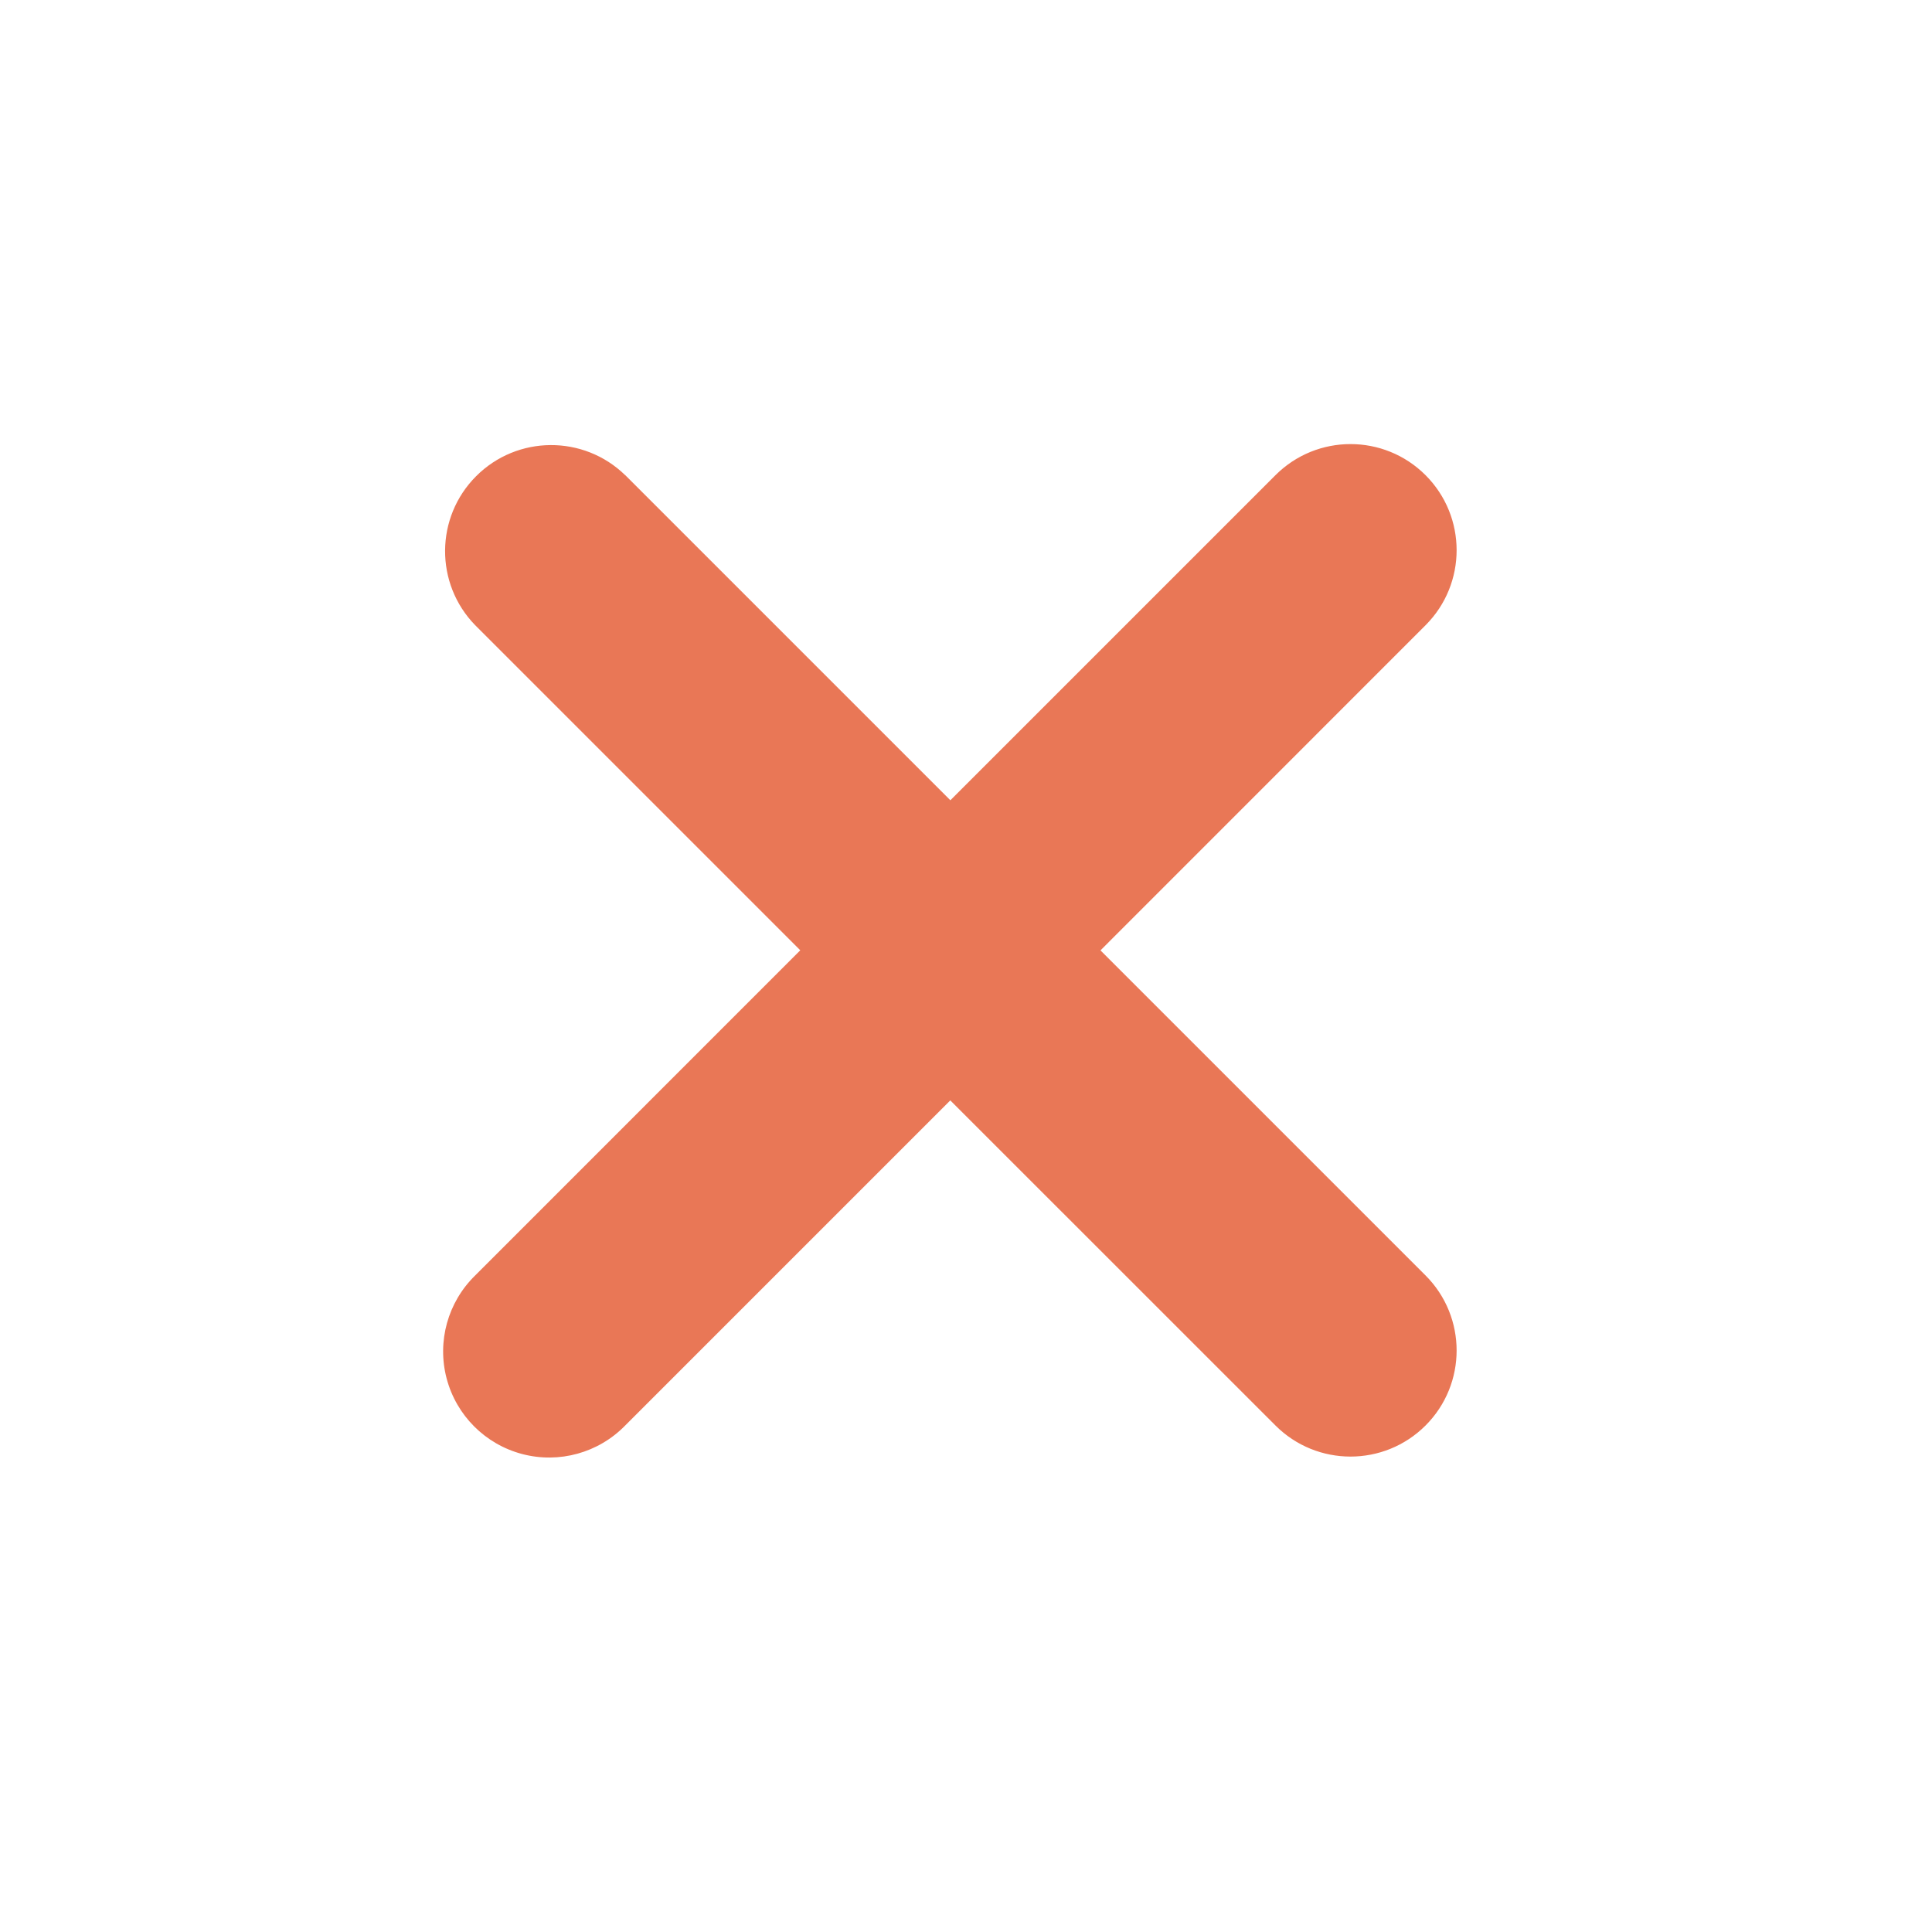
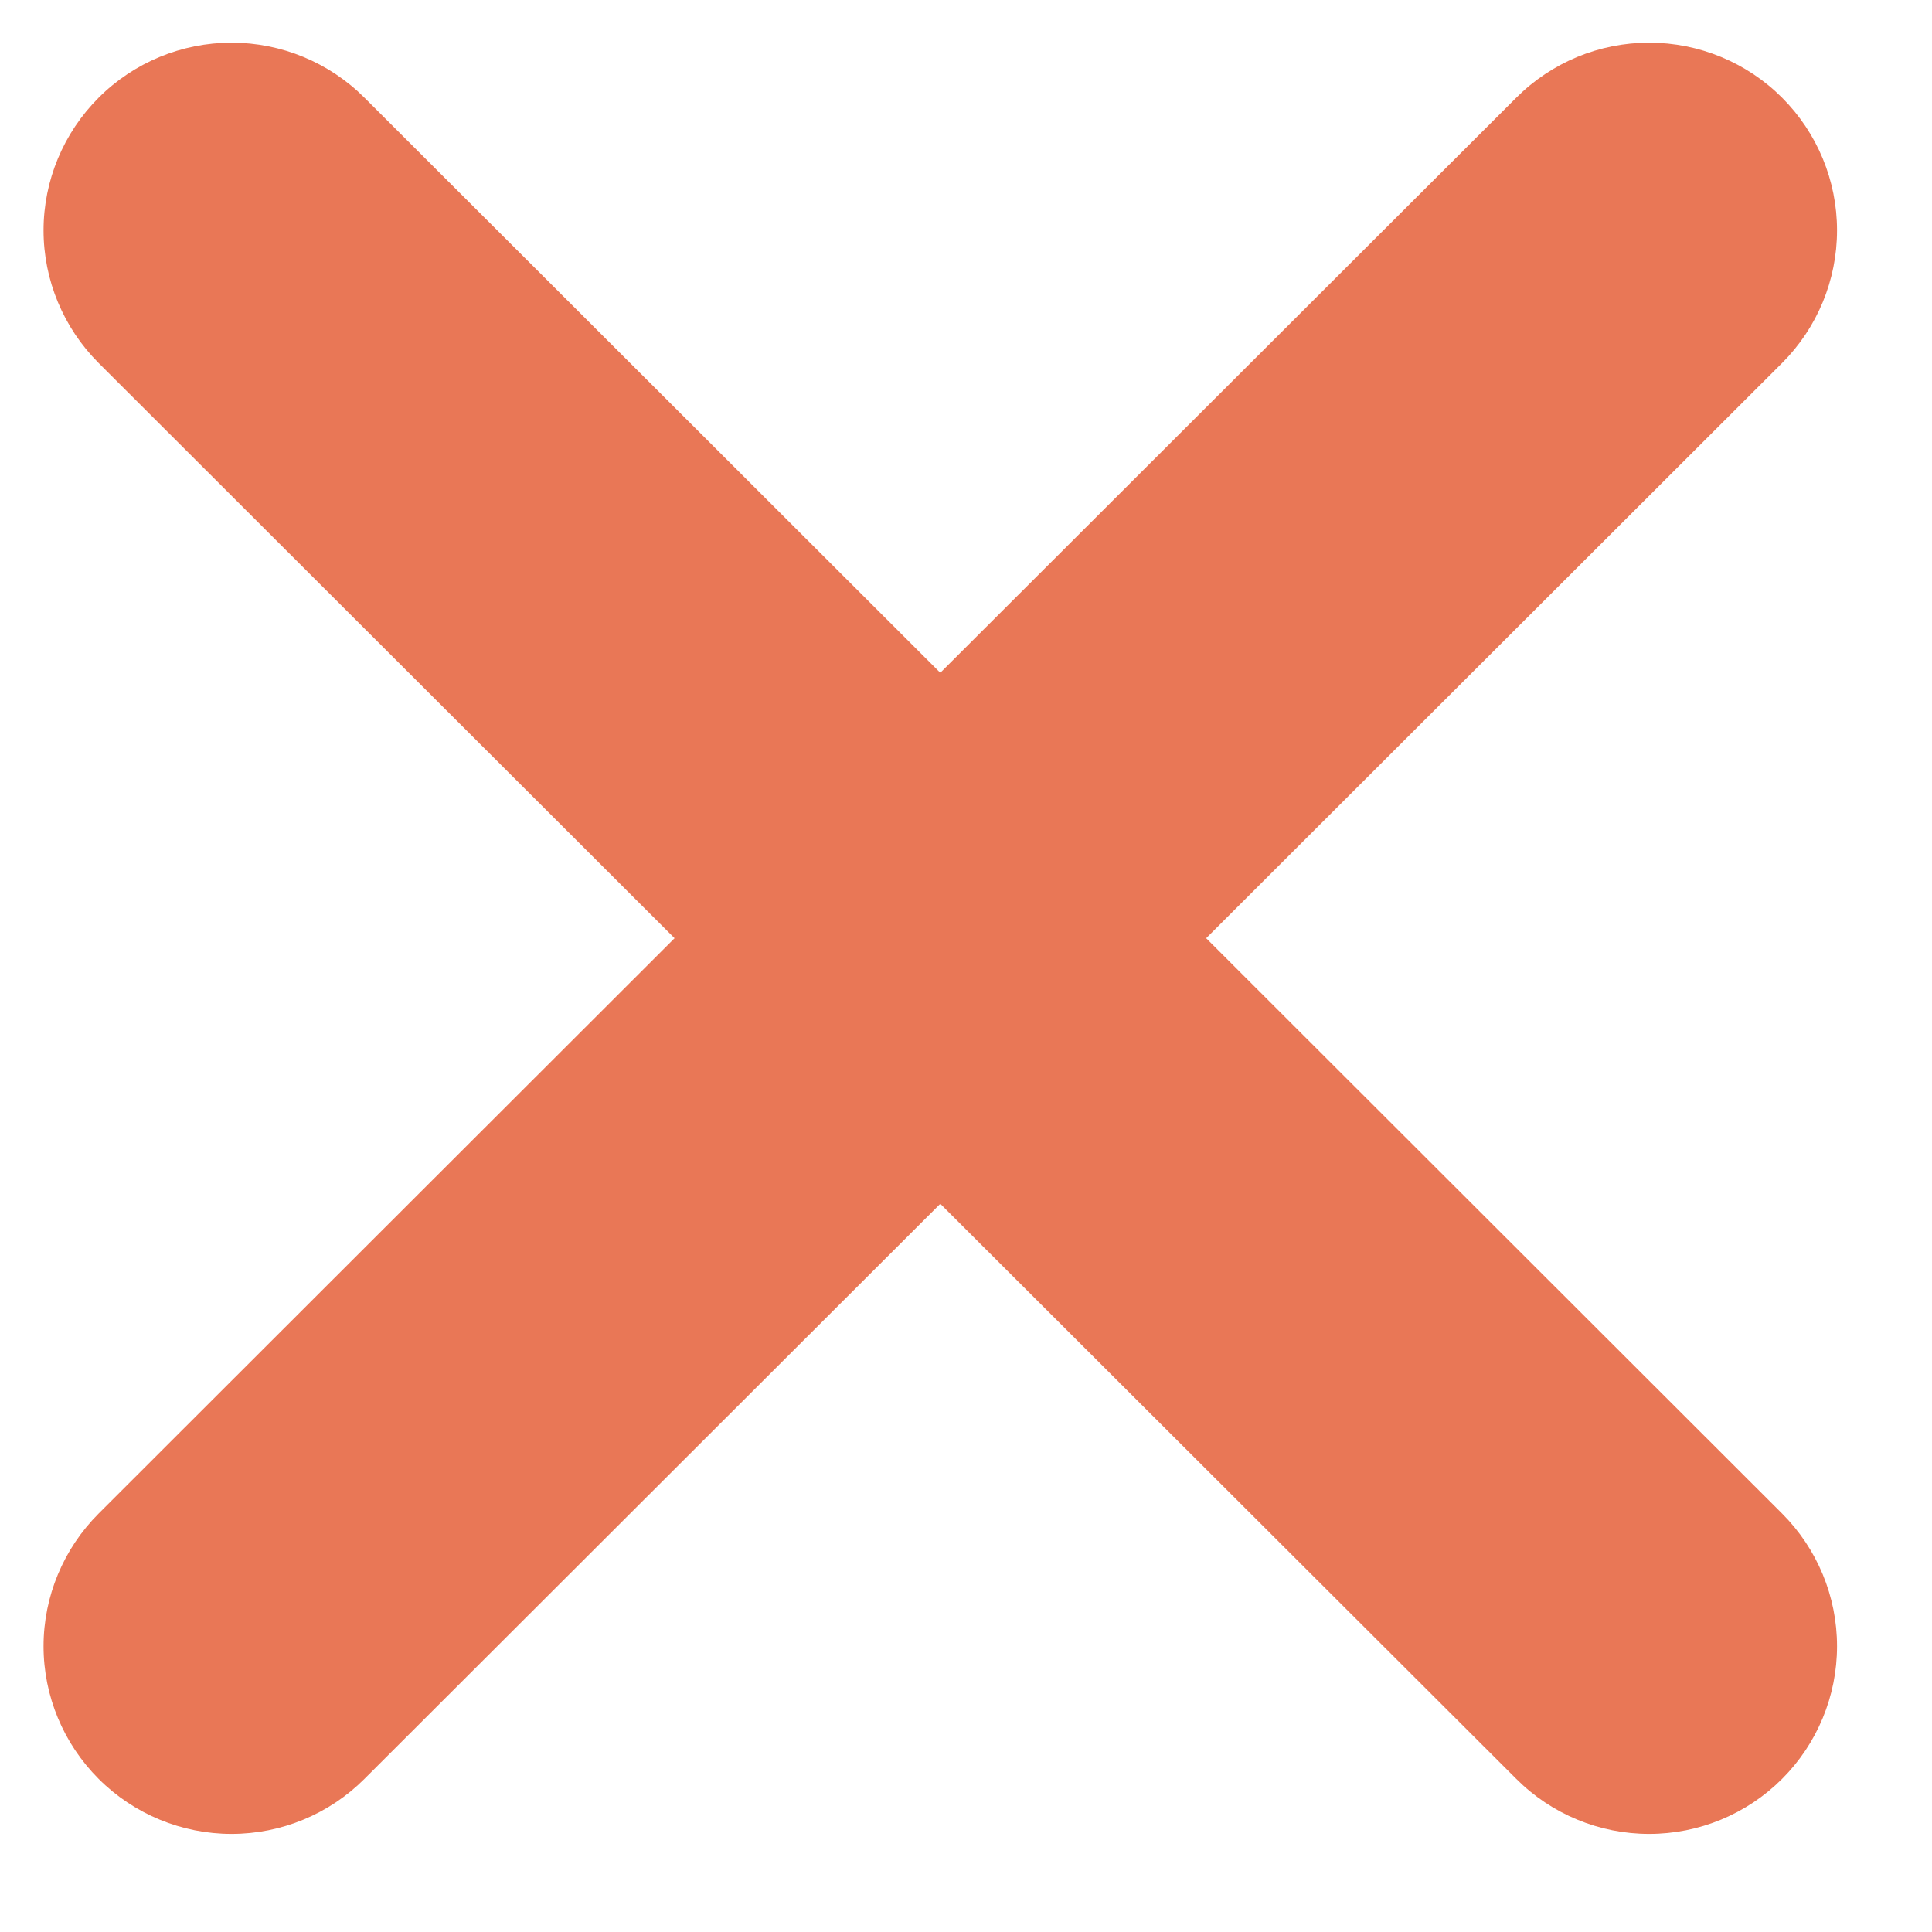
- <svg xmlns="http://www.w3.org/2000/svg" width="23" height="23" viewBox="0 0 23 23" fill="none">
-   <path d="M7.443 5.657a1.263 1.263 0 0 0-1.786 1.786l3.87 3.87-3.87 3.871a1.263 1.263 0 1 0 1.786 1.786l3.87-3.87 3.871 3.87a1.263 1.263 0 0 0 1.787-1.786l-3.87-3.87 3.87-3.871a1.263 1.263 0 0 0-1.787-1.786l-3.87 3.87-3.87-3.87z" fill="#E97756" />
+ <svg xmlns="http://www.w3.org/2000/svg" width="13" height="13" viewBox="0 0 13 13" fill="none">
+   <path d="M2.452 0.657C2.215 0.42 1.893 0.287 1.558 0.287C1.223 0.287 0.901 0.42 0.664 0.657C0.427 0.894 0.293 1.215 0.293 1.55C0.293 1.885 0.427 2.206 0.664 2.443L4.539 6.313L0.664 10.184C0.427 10.421 0.293 10.742 0.293 11.077C0.293 11.412 0.427 11.733 0.664 11.97C0.901 12.207 1.223 12.34 1.558 12.34C1.893 12.34 2.215 12.207 2.452 11.97L6.327 8.1L10.203 11.97C10.44 12.207 10.761 12.34 11.097 12.34C11.432 12.34 11.754 12.207 11.991 11.97C12.228 11.733 12.361 11.412 12.361 11.077C12.361 10.742 12.228 10.421 11.991 10.184L8.116 6.313L11.991 2.443C12.228 2.206 12.361 1.885 12.361 1.55C12.361 1.215 12.228 0.894 11.991 0.657C11.754 0.42 11.432 0.287 11.097 0.287C10.761 0.287 10.44 0.42 10.203 0.657L6.327 4.527L2.452 0.657Z" fill="#E97756" />
</svg>
